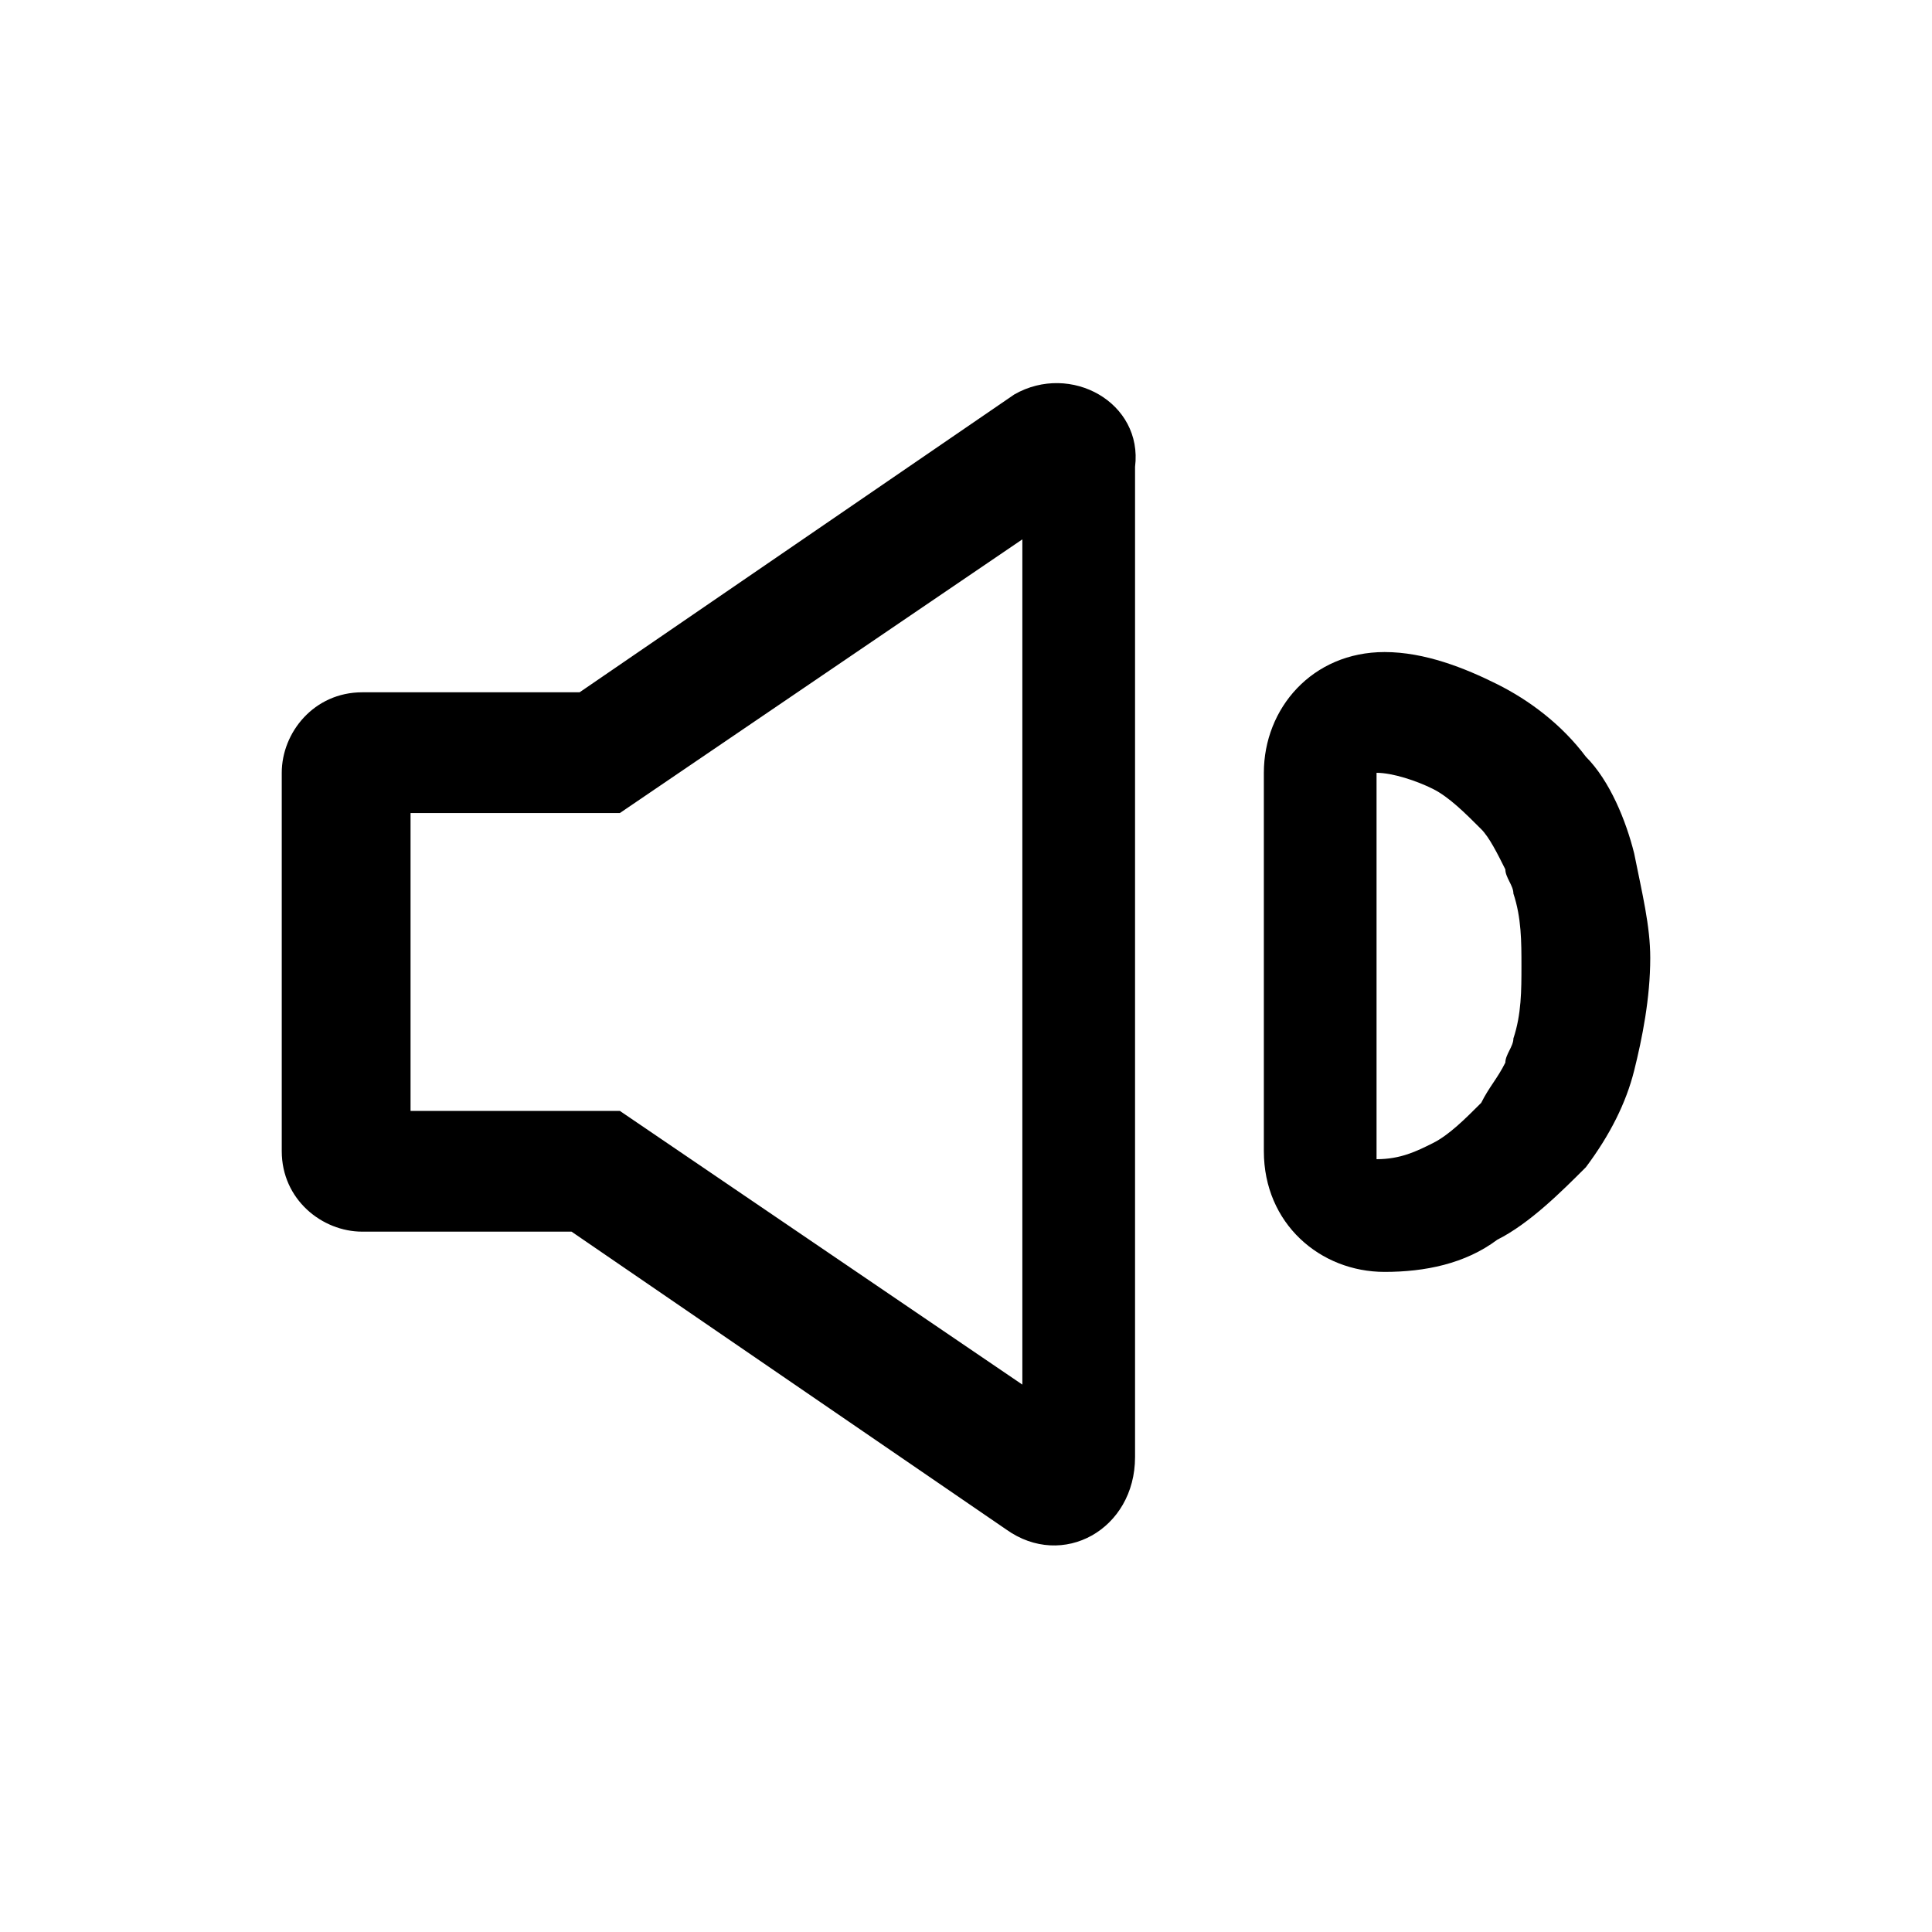
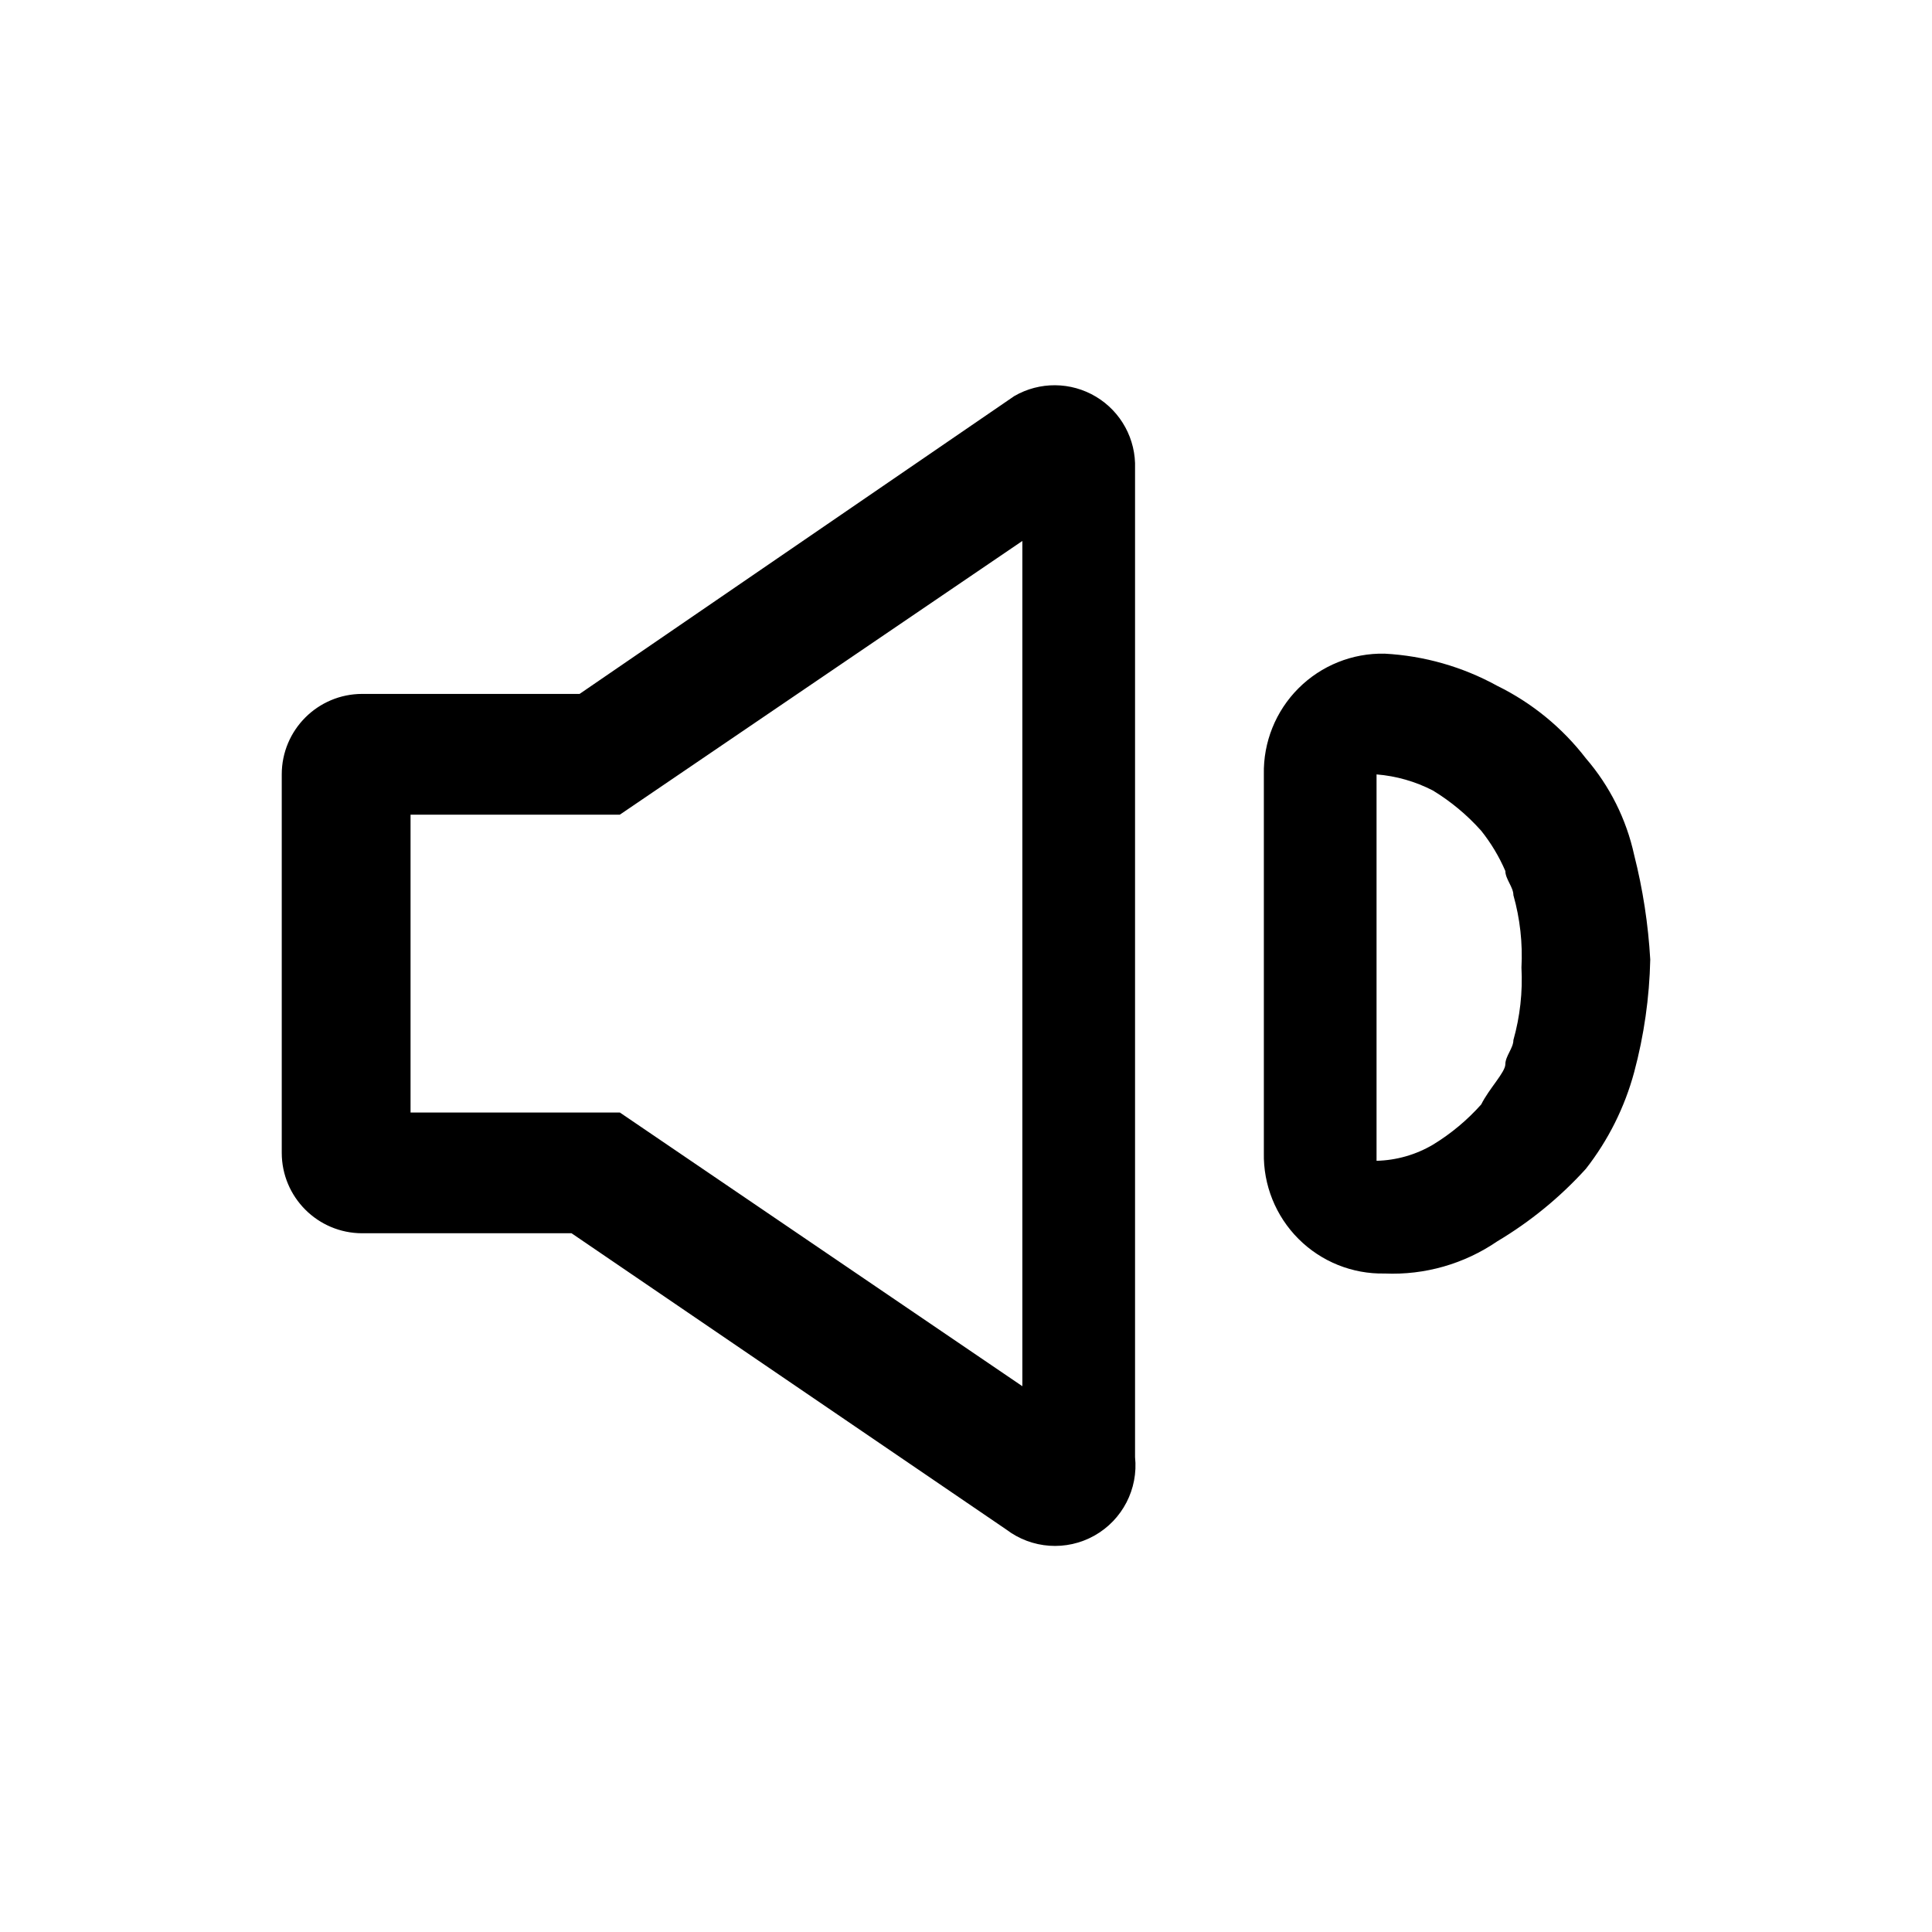
- <svg xmlns="http://www.w3.org/2000/svg" width="24" height="24" viewBox="0 0 24 24" fill="none">
-   <path d="M12.6 4.9L7.2 8.6H4.5C3.9 8.6 3.5 9.1 3.5 9.6V14.3C3.5 14.9 4 15.3 4.5 15.3H7.1L12.5 19C13.2 19.5 14.1 19 14.1 18.1V5.8C14.2 5 13.3 4.5 12.6 4.9ZM12.7 17.2L7.7 13.8H5.1V10.1H7.7L12.7 6.7V17.2ZM20.3 10.6C20.2 10.2 20 9.7 19.7 9.4C19.4 9 19 8.7 18.6 8.5C18.2 8.3 17.7 8.1 17.2 8.1C16.3 8.1 15.7 8.8 15.7 9.6V14.3C15.7 15.2 16.4 15.8 17.2 15.8C17.7 15.8 18.2 15.7 18.6 15.4C19 15.2 19.4 14.8 19.7 14.5C20 14.1 20.2 13.7 20.3 13.3C20.4 12.9 20.5 12.4 20.5 11.9C20.5 11.5 20.4 11.1 20.3 10.6ZM18.8 12.9C18.8 13 18.7 13.1 18.7 13.2C18.6 13.4 18.5 13.5 18.4 13.7C18.2 13.9 18 14.1 17.8 14.2C17.6 14.3 17.4 14.4 17.1 14.4V9.6C17.3 9.6 17.6 9.7 17.8 9.8C18 9.9 18.2 10.1 18.4 10.3C18.5 10.4 18.6 10.6 18.7 10.8C18.7 10.9 18.8 11 18.8 11.1C18.9 11.4 18.9 11.7 18.9 12C18.9 12.3 18.9 12.6 18.8 12.9Z" fill="black" />
+ <svg xmlns="http://www.w3.org/2000/svg" viewBox="0 0 24 24">
+   <defs>
+     <style>.cls-1{fill:none;}</style>
+   </defs>
+   <g id="line-notice">
+     <rect class="cls-1" width="24" height="24" />
+     <path d="M12.6,4.92,7.2,8.62H4.5a1,1,0,0,0-1,1v4.7a1,1,0,0,0,1,1H7.1L12.5,19a1,1,0,0,0,1.6-.9V5.82A1,1,0,0,0,12.6,4.92Zm.1,12.3-5-3.4H5.1v-3.7H7.7l5-3.4Zm7.6-6.6a2.73,2.73,0,0,0-.6-1.2,3.13,3.13,0,0,0-1.1-.9,3.26,3.26,0,0,0-1.4-.4,1.47,1.47,0,0,0-1.5,1.5v4.7a1.47,1.47,0,0,0,1.5,1.5,2.3,2.3,0,0,0,1.4-.4,4.81,4.81,0,0,0,1.1-.9,3.38,3.38,0,0,0,.6-1.2,5.9,5.9,0,0,0,.2-1.4A6.88,6.88,0,0,0,20.3,10.62Zm-1.5,2.3c0,.1-.1.2-.1.3s-.2.3-.3.5a2.65,2.65,0,0,1-.6.5,1.45,1.45,0,0,1-.7.2V9.62a1.85,1.85,0,0,1,.7.2,2.65,2.65,0,0,1,.6.5,2.19,2.19,0,0,1,.3.5c0,.1.1.2.1.3a2.77,2.77,0,0,1,.1.9A2.77,2.77,0,0,1,18.8,12.92Z" />
+   </g>
</svg>
